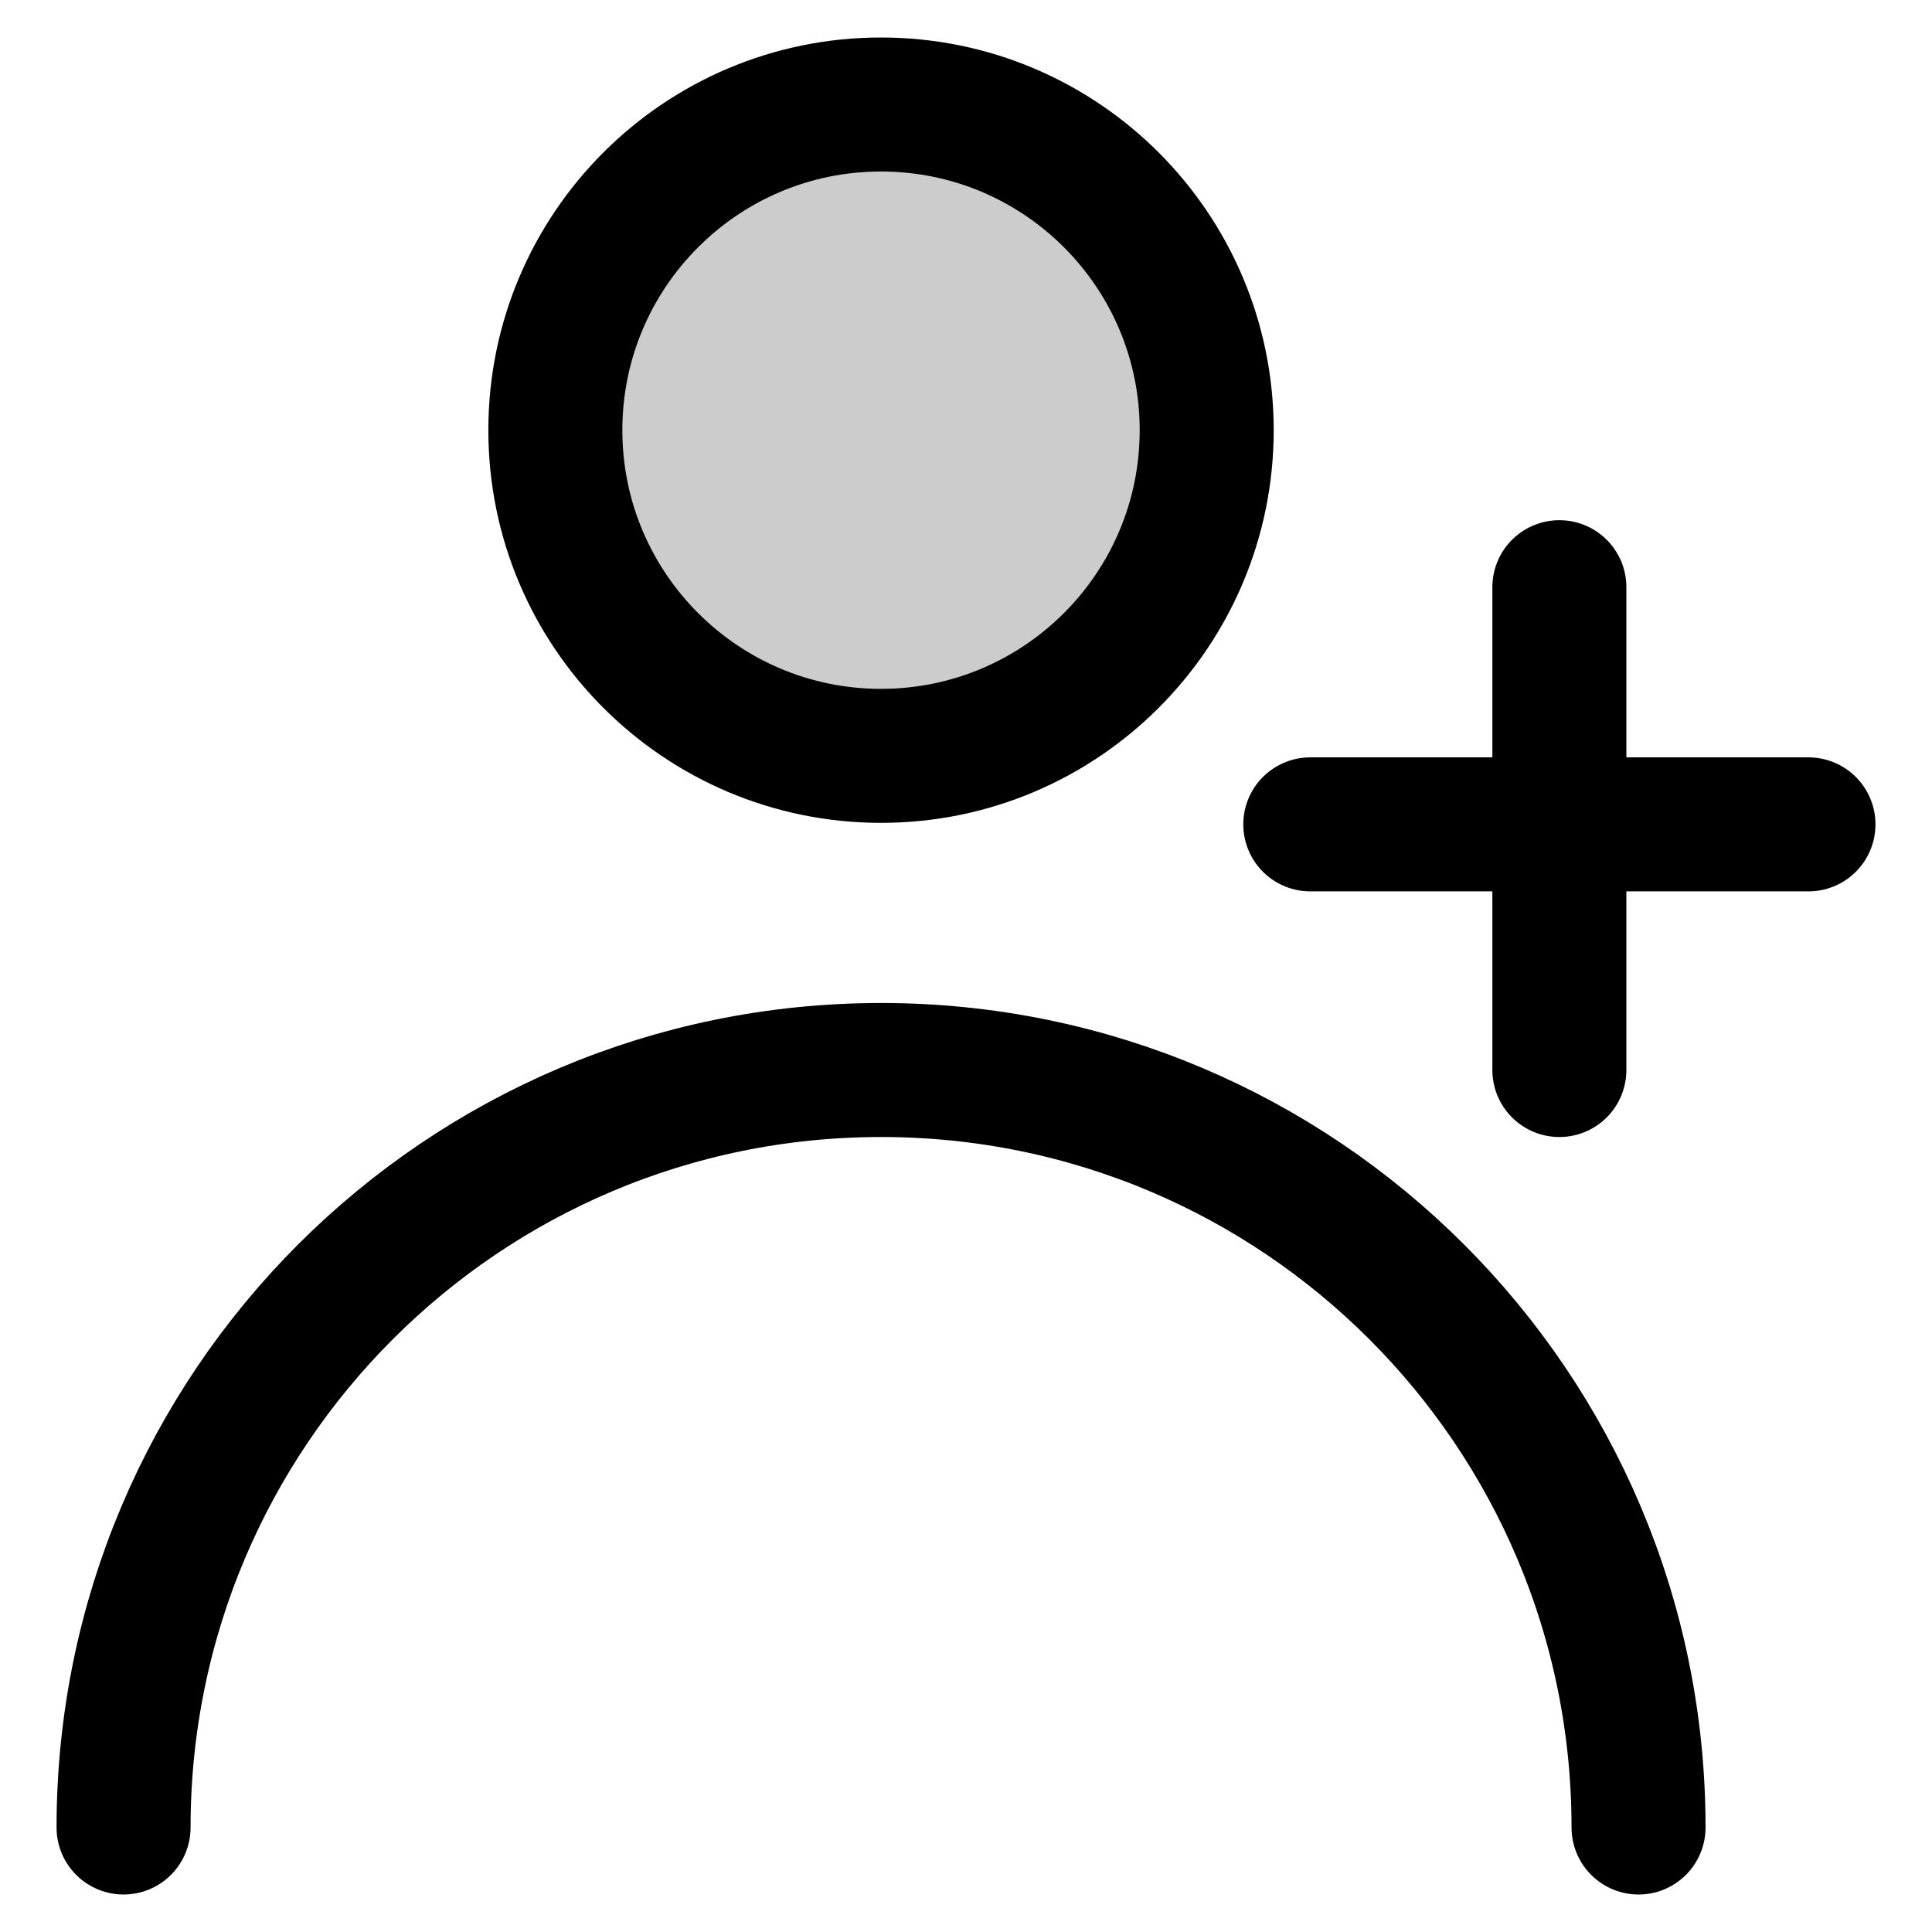
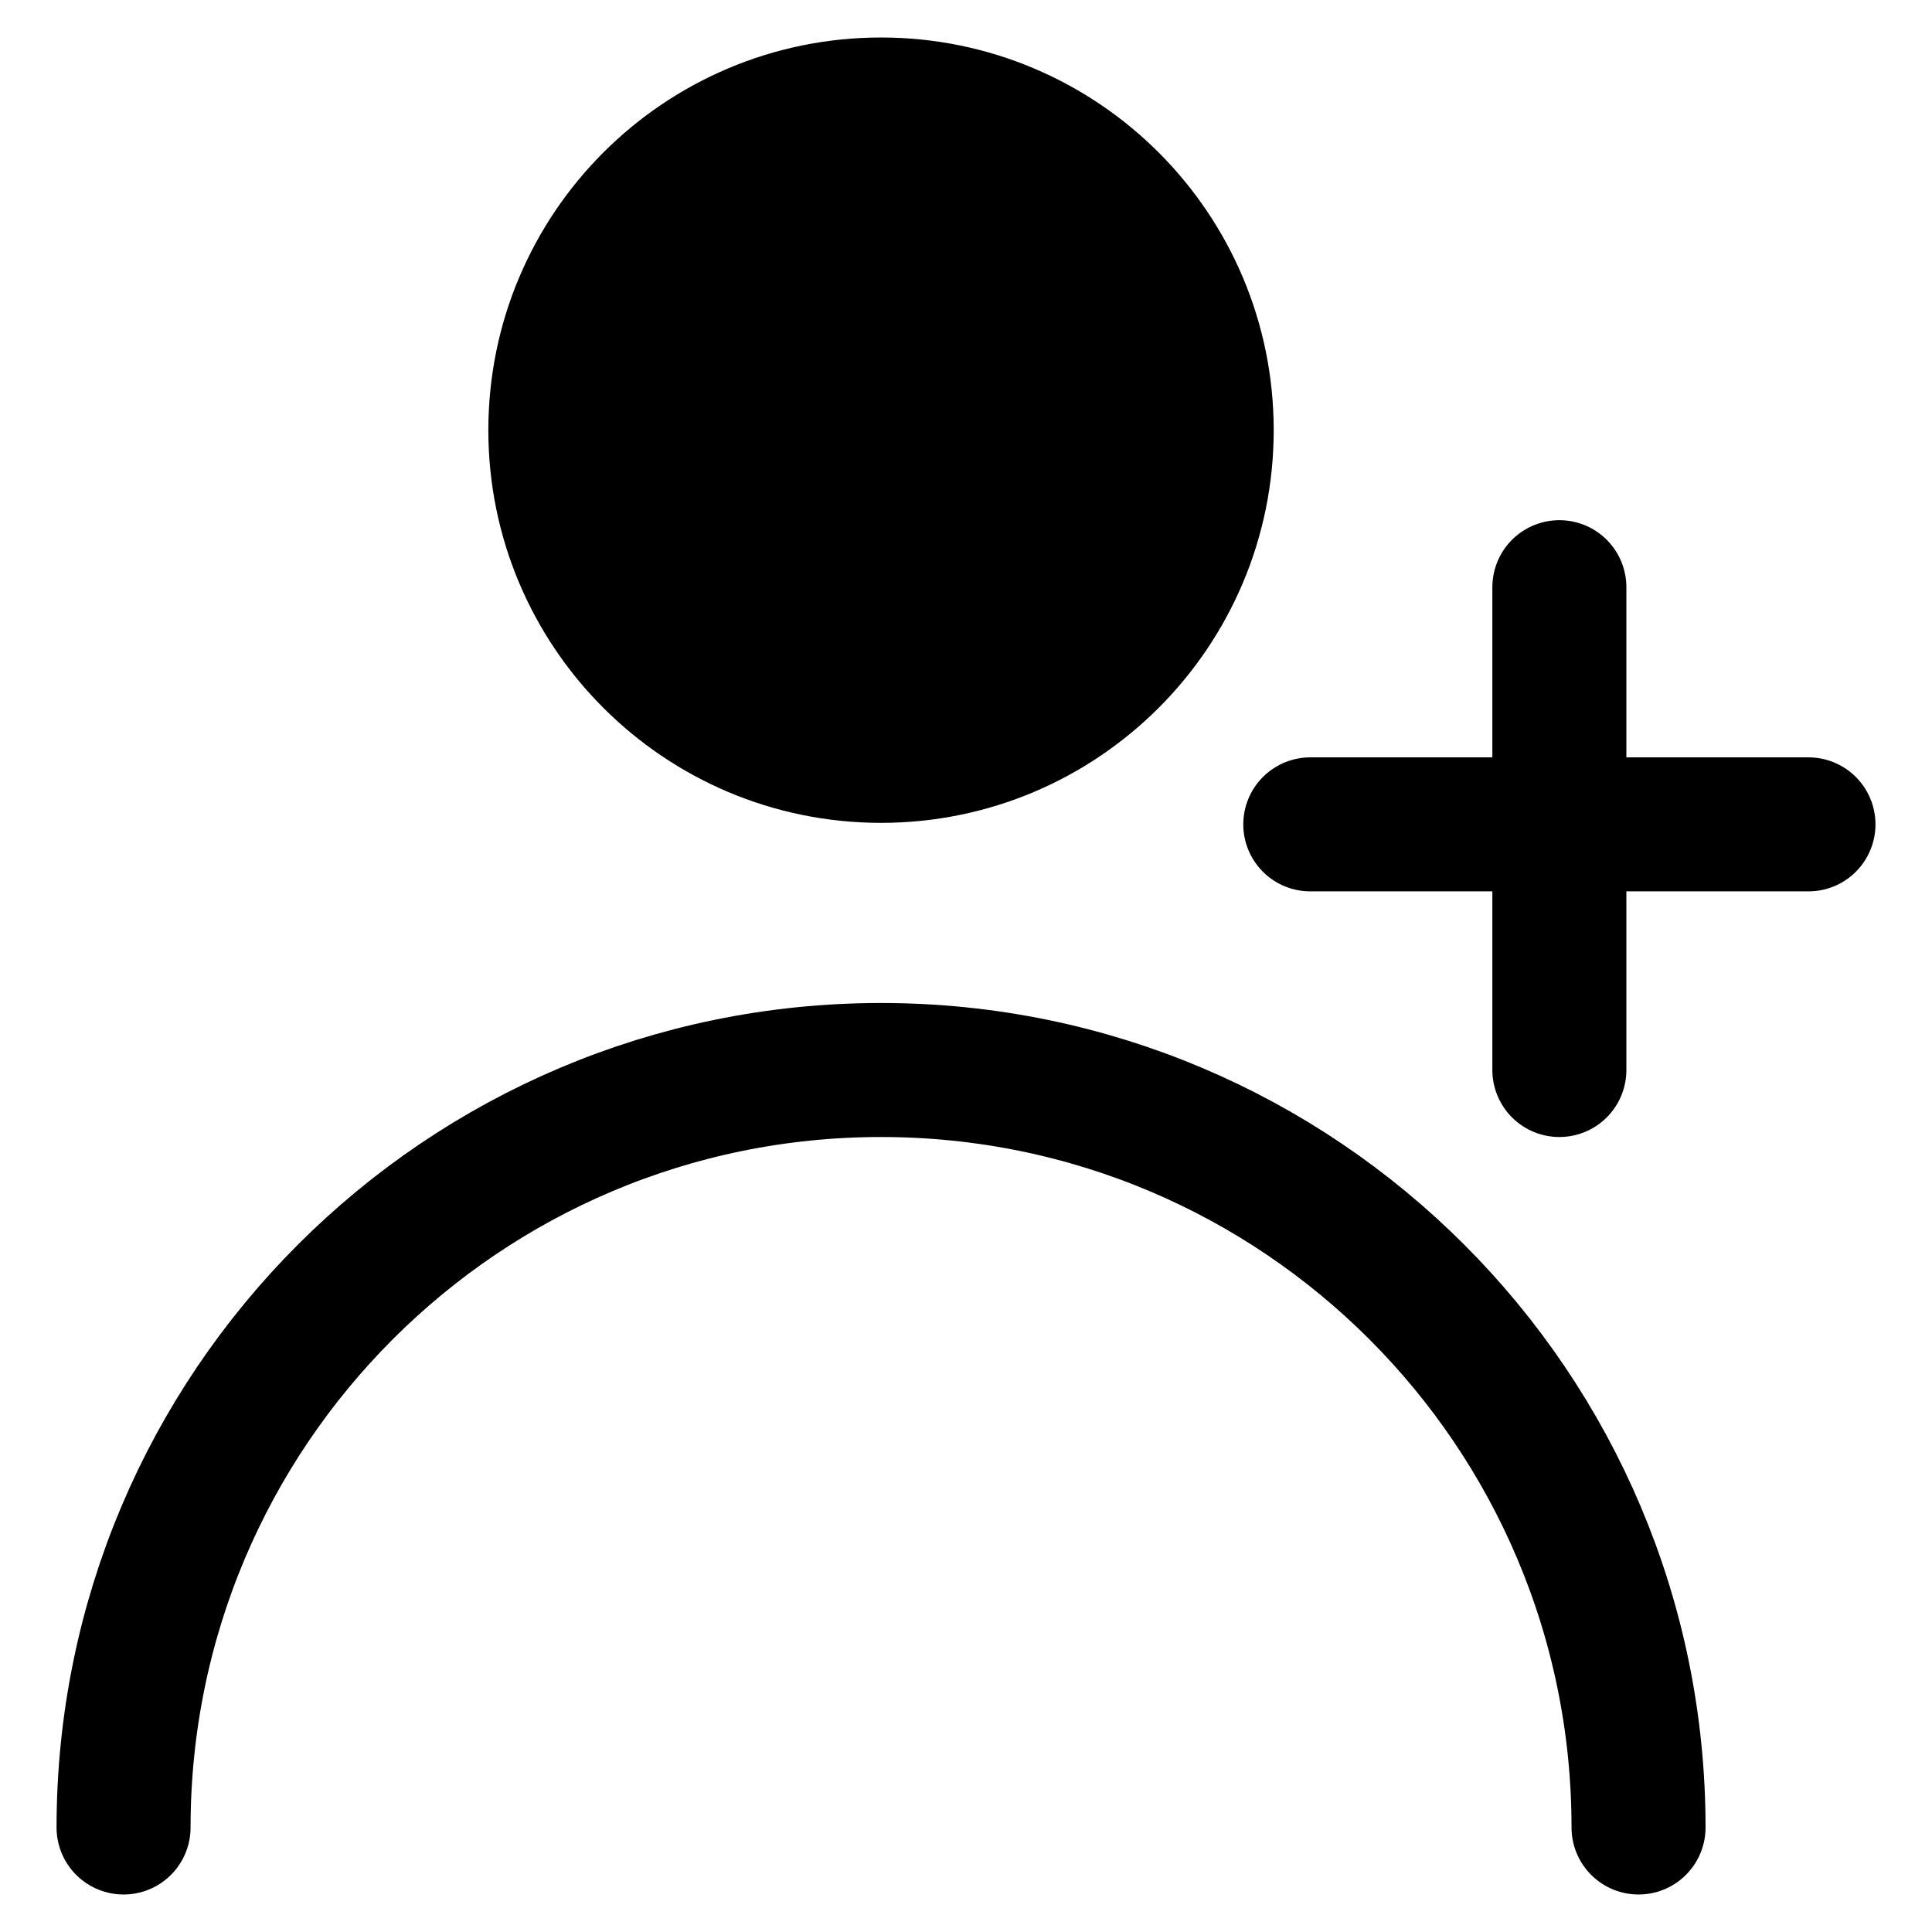
<svg xmlns="http://www.w3.org/2000/svg" version="1.1" id="Layer_1" x="0px" y="0px" width="72.083px" height="72.083px" viewBox="0 0 72.083 72.083" enable-background="new 0 0 72.083 72.083" xml:space="preserve">
-   <circle fill="currentColor" fill-opacity=".2" stroke="currentColor" stroke-width="5" stroke-miterlimit="10" cx="32.871" cy="16.05" r="12.151" />
+   <circle fill="currentColor" fill-opacity="1" stroke="currentColor" stroke-width="5" stroke-miterlimit="10" cx="32.871" cy="16.05" r="12.151" />
  <path fill="none" stroke="currentColor" stroke-width="5" stroke-linecap="round" stroke-linejoin="round" stroke-miterlimit="10" d="  M4.61,68.184c0-15.608,12.653-28.262,28.262-28.262s28.262,12.653,28.262,28.262" />
  <g>
    <line fill="none" stroke="currentColor" stroke-width="5" stroke-linecap="round" stroke-linejoin="round" stroke-miterlimit="10" x1="58.18" y1="21.908" x2="58.18" y2="39.922" />
  </g>
  <g>
    <line fill="none" stroke="currentColor" stroke-width="5" stroke-linecap="round" stroke-linejoin="round" stroke-miterlimit="10" x1="48.887" y1="30.757" x2="67.474" y2="30.757" />
  </g>
</svg>
